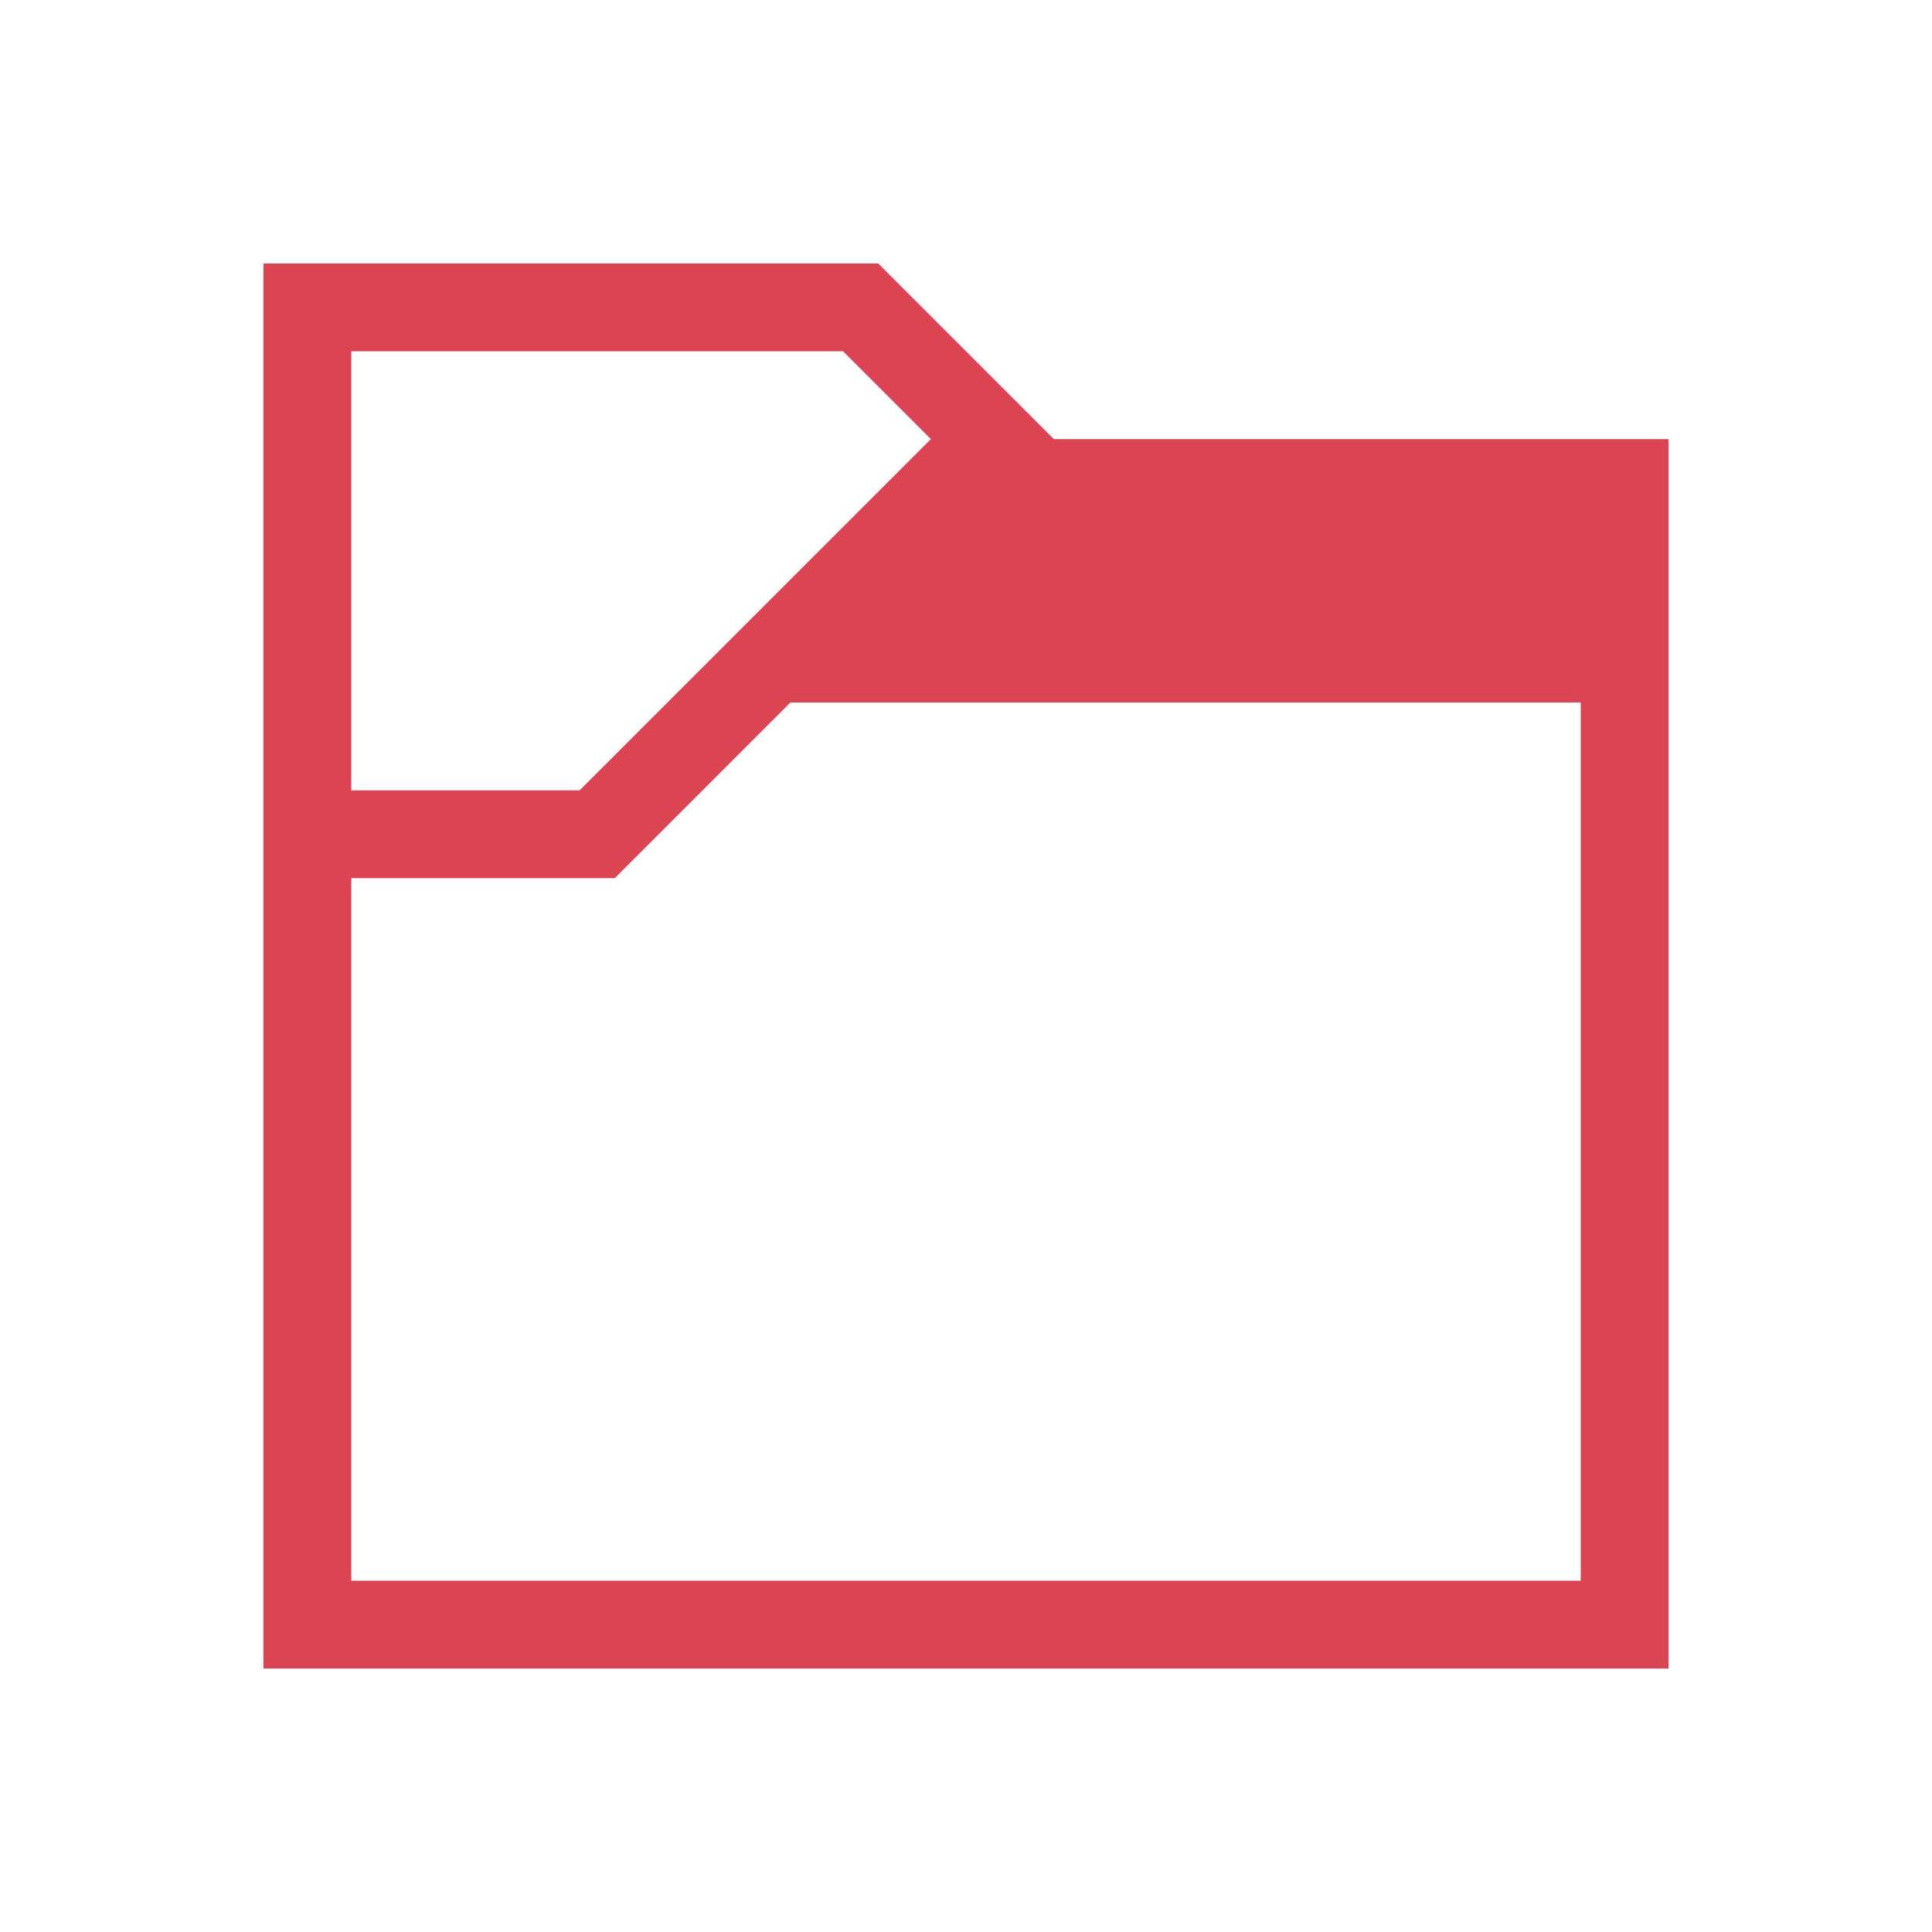
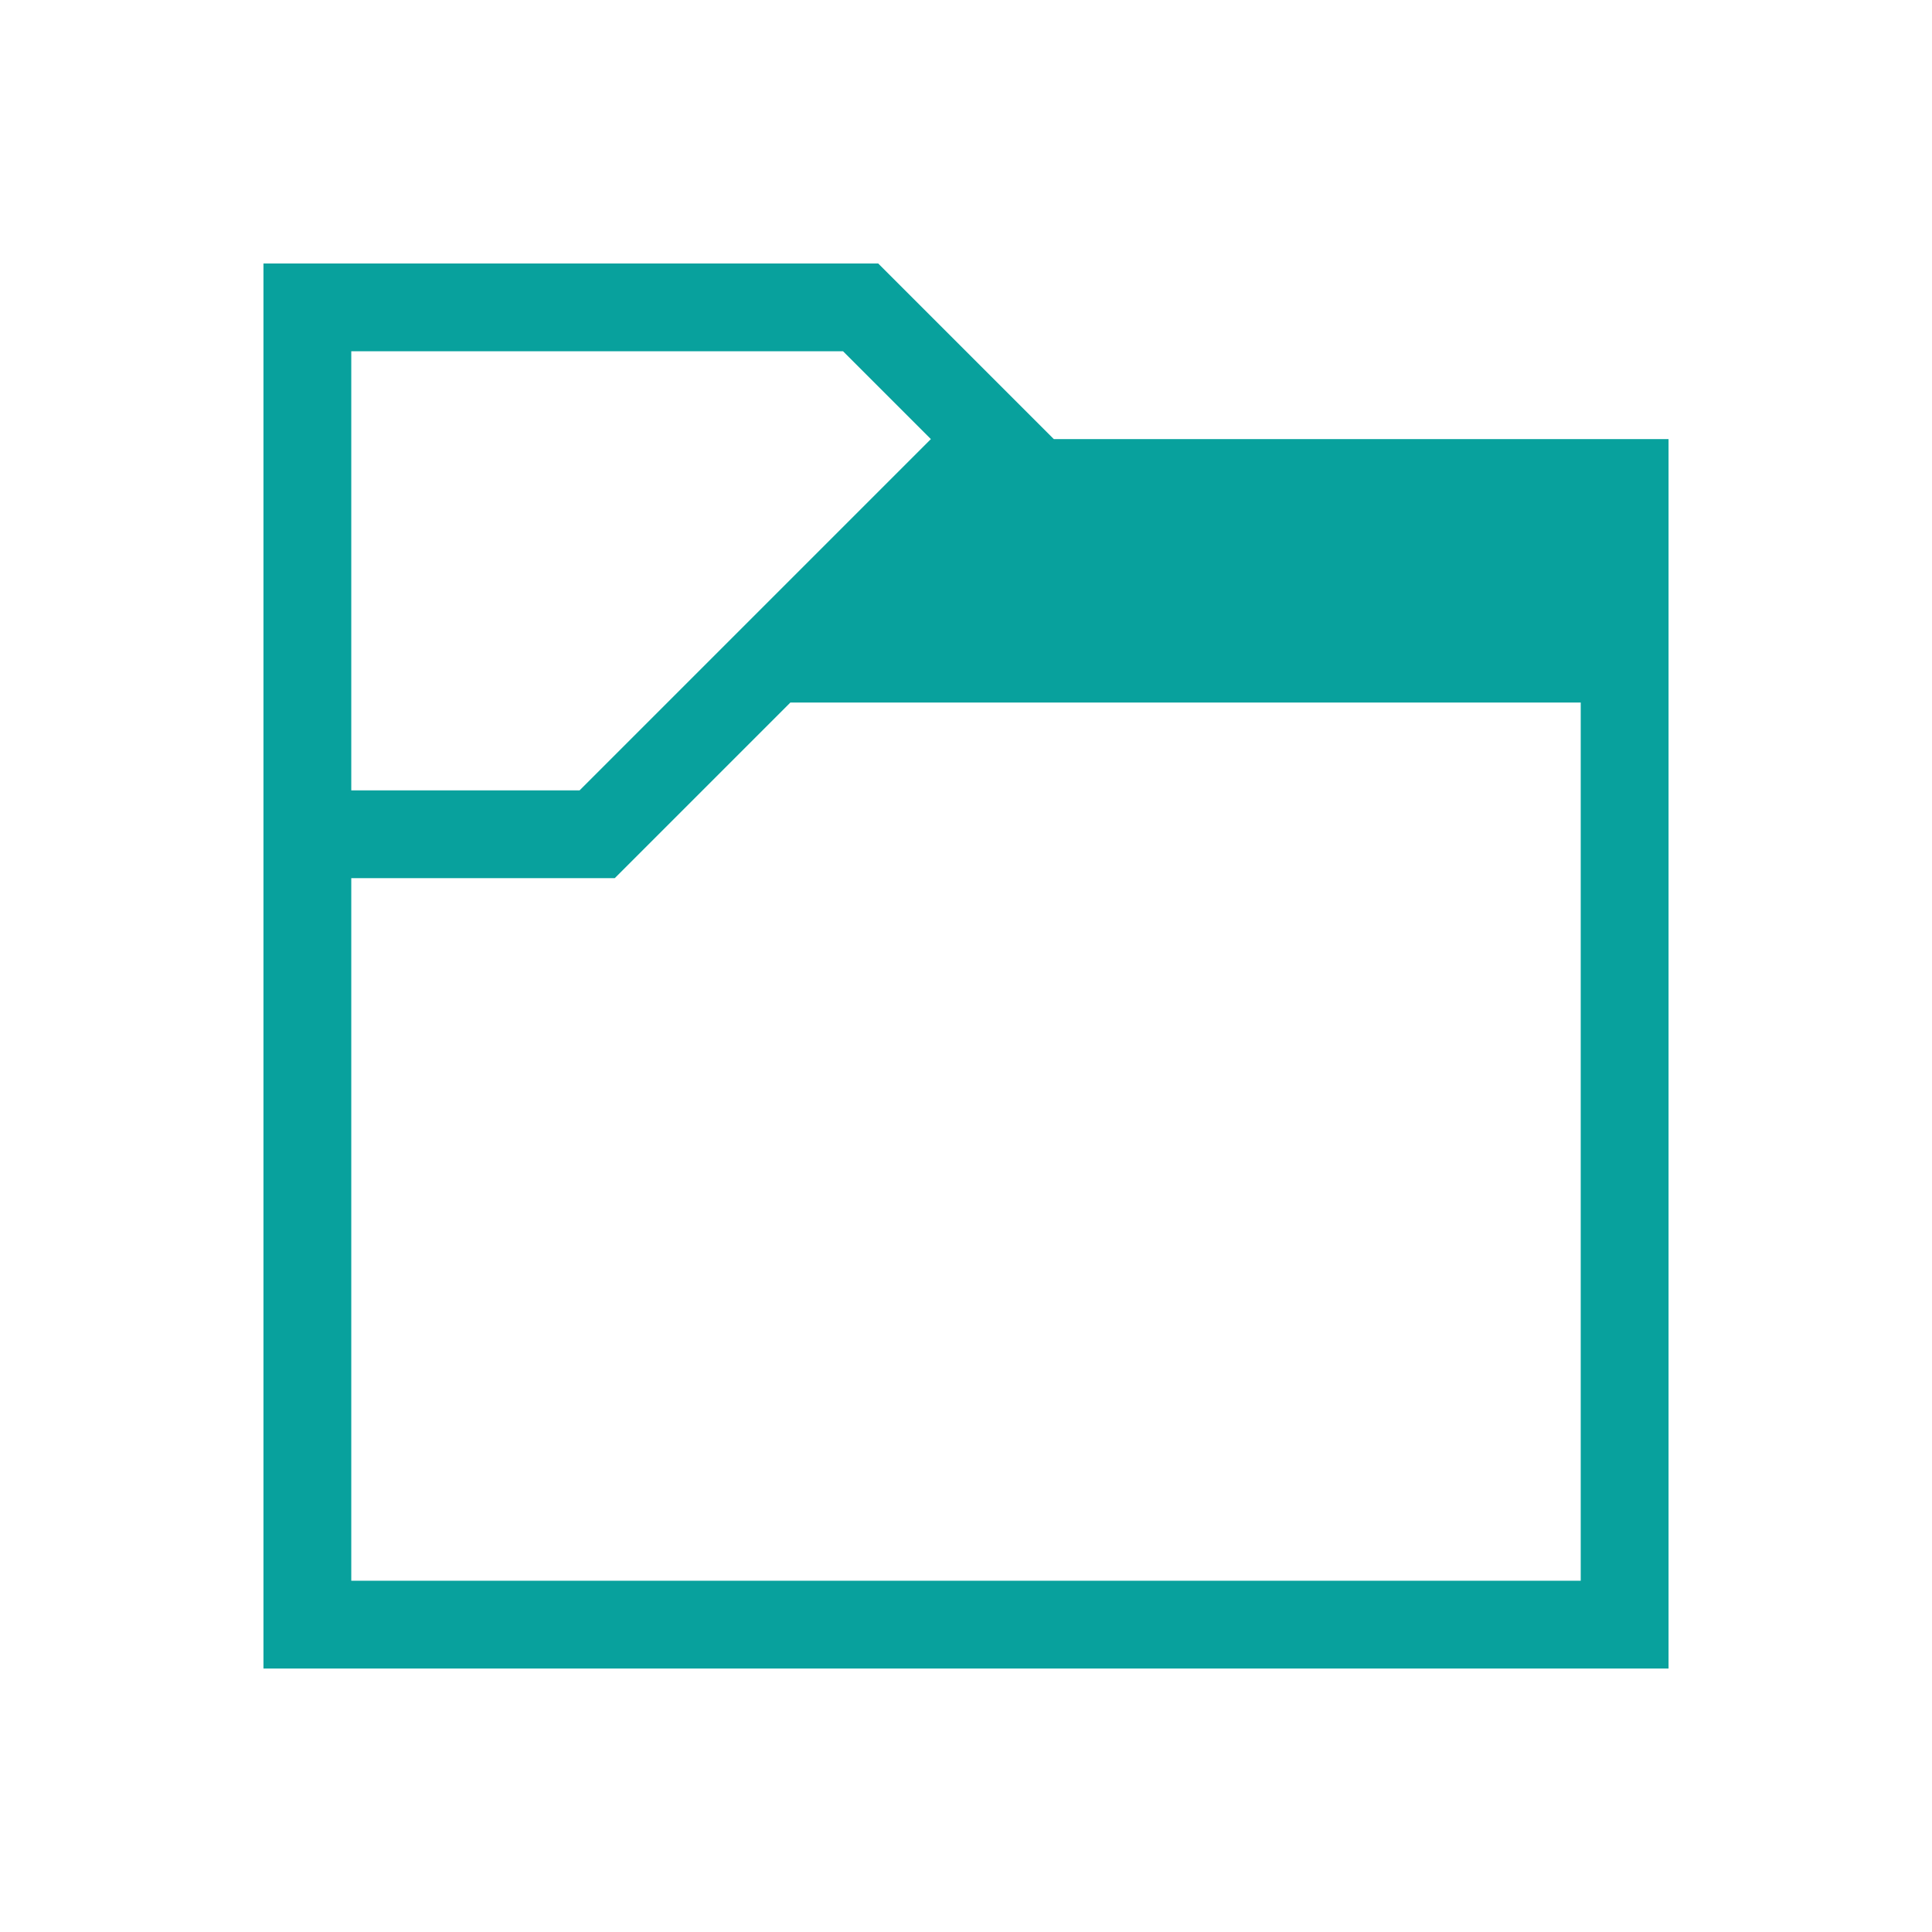
<svg xmlns="http://www.w3.org/2000/svg" viewBox="0 0 22 22">
  <defs id="defs3051">
    <style type="text/css" id="current-color-scheme">
      .ColorScheme-Text {
        color:#232629;
      }
      </style>
  </defs>
-   <path style="fill:#da4453" d="M 3 3 L 3 4 L 3 19 L 4 19 L 19 19 L 19 18 L 19 5 L 12 5 L 10 3 L 10 3 L 10 3 L 4 3 L 3 3 z M 4 4 L 7 4 L 9.6 4 L 10.6 5 L 6.6 9 L 6.6 9 L 4 9 L 4 4 z M 9 8 L 18 8 L 18 18 L 4 18 L 4 10 L 5.6 10 L 7 10 L 7 10 L 7 10 L 9 8 z " />
+   <path style="fill:#08a19d" d="M 3 3 L 3 4 L 3 19 L 4 19 L 19 19 L 19 18 L 19 5 L 12 5 L 10 3 L 10 3 L 10 3 L 4 3 L 3 3 z M 4 4 L 7 4 L 9.6 4 L 10.6 5 L 6.6 9 L 6.6 9 L 4 9 L 4 4 z M 9 8 L 18 8 L 18 18 L 4 18 L 4 10 L 5.6 10 L 7 10 L 7 10 L 7 10 L 9 8 z " />
</svg>
